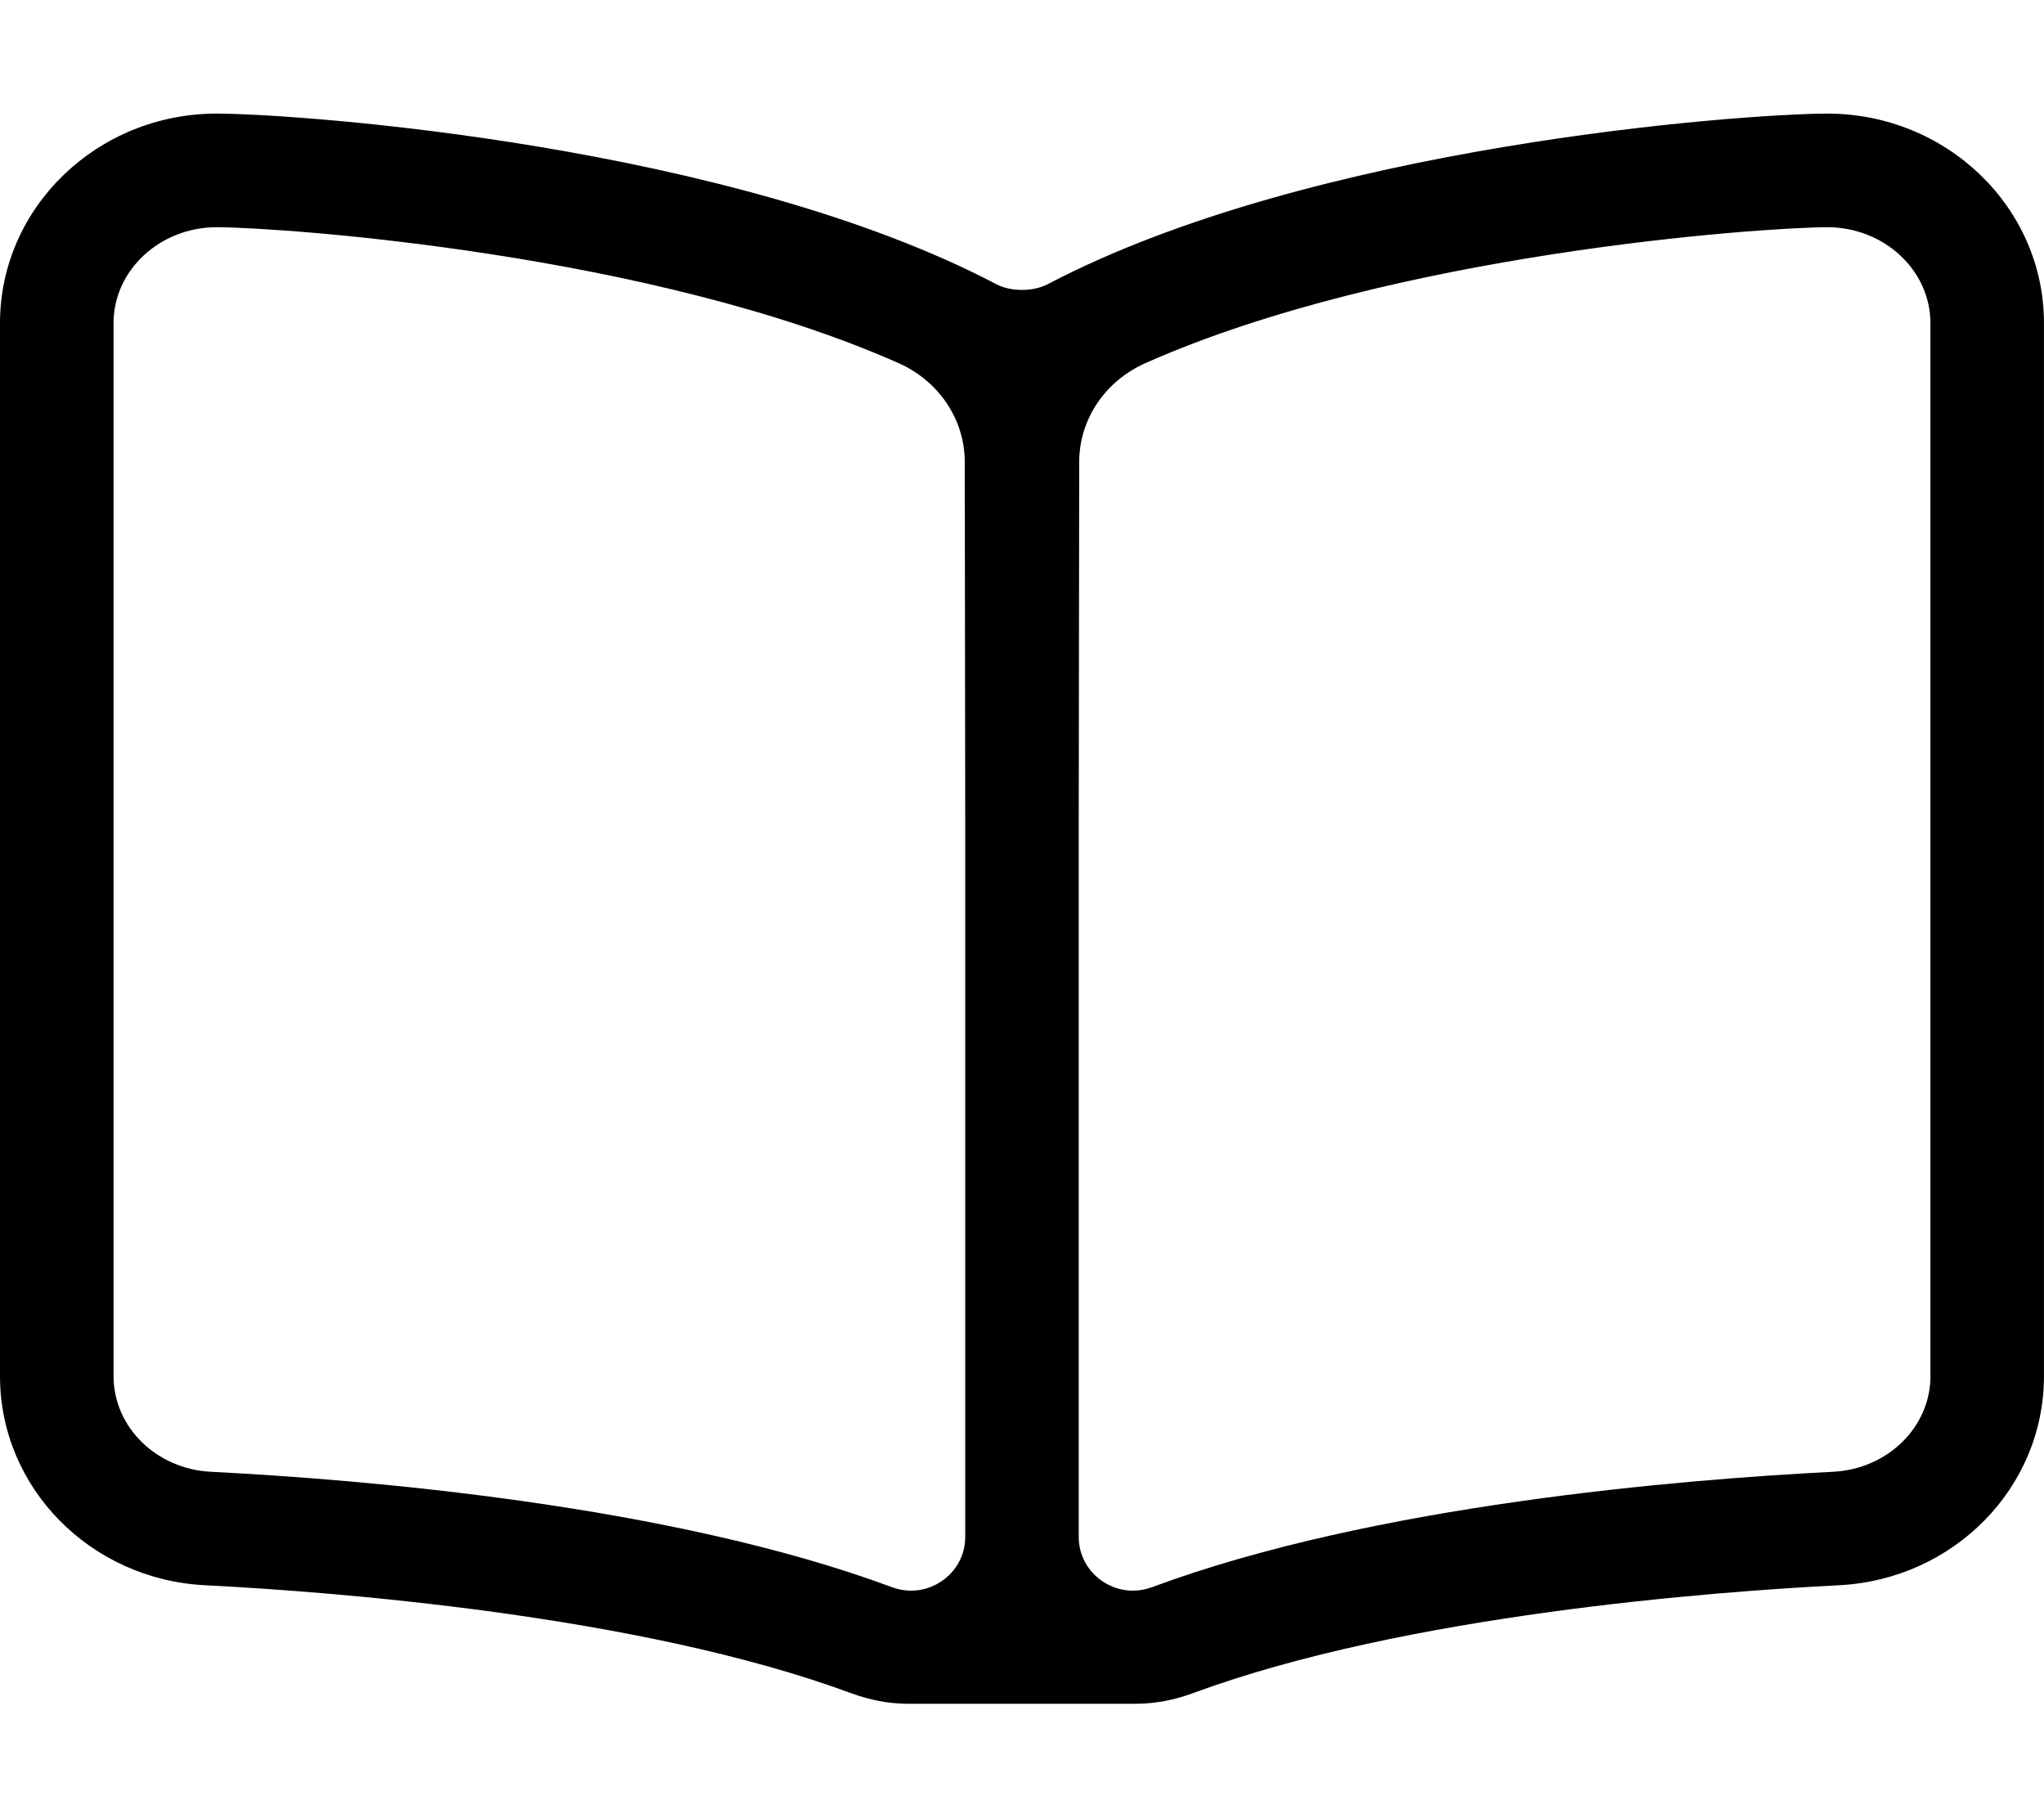
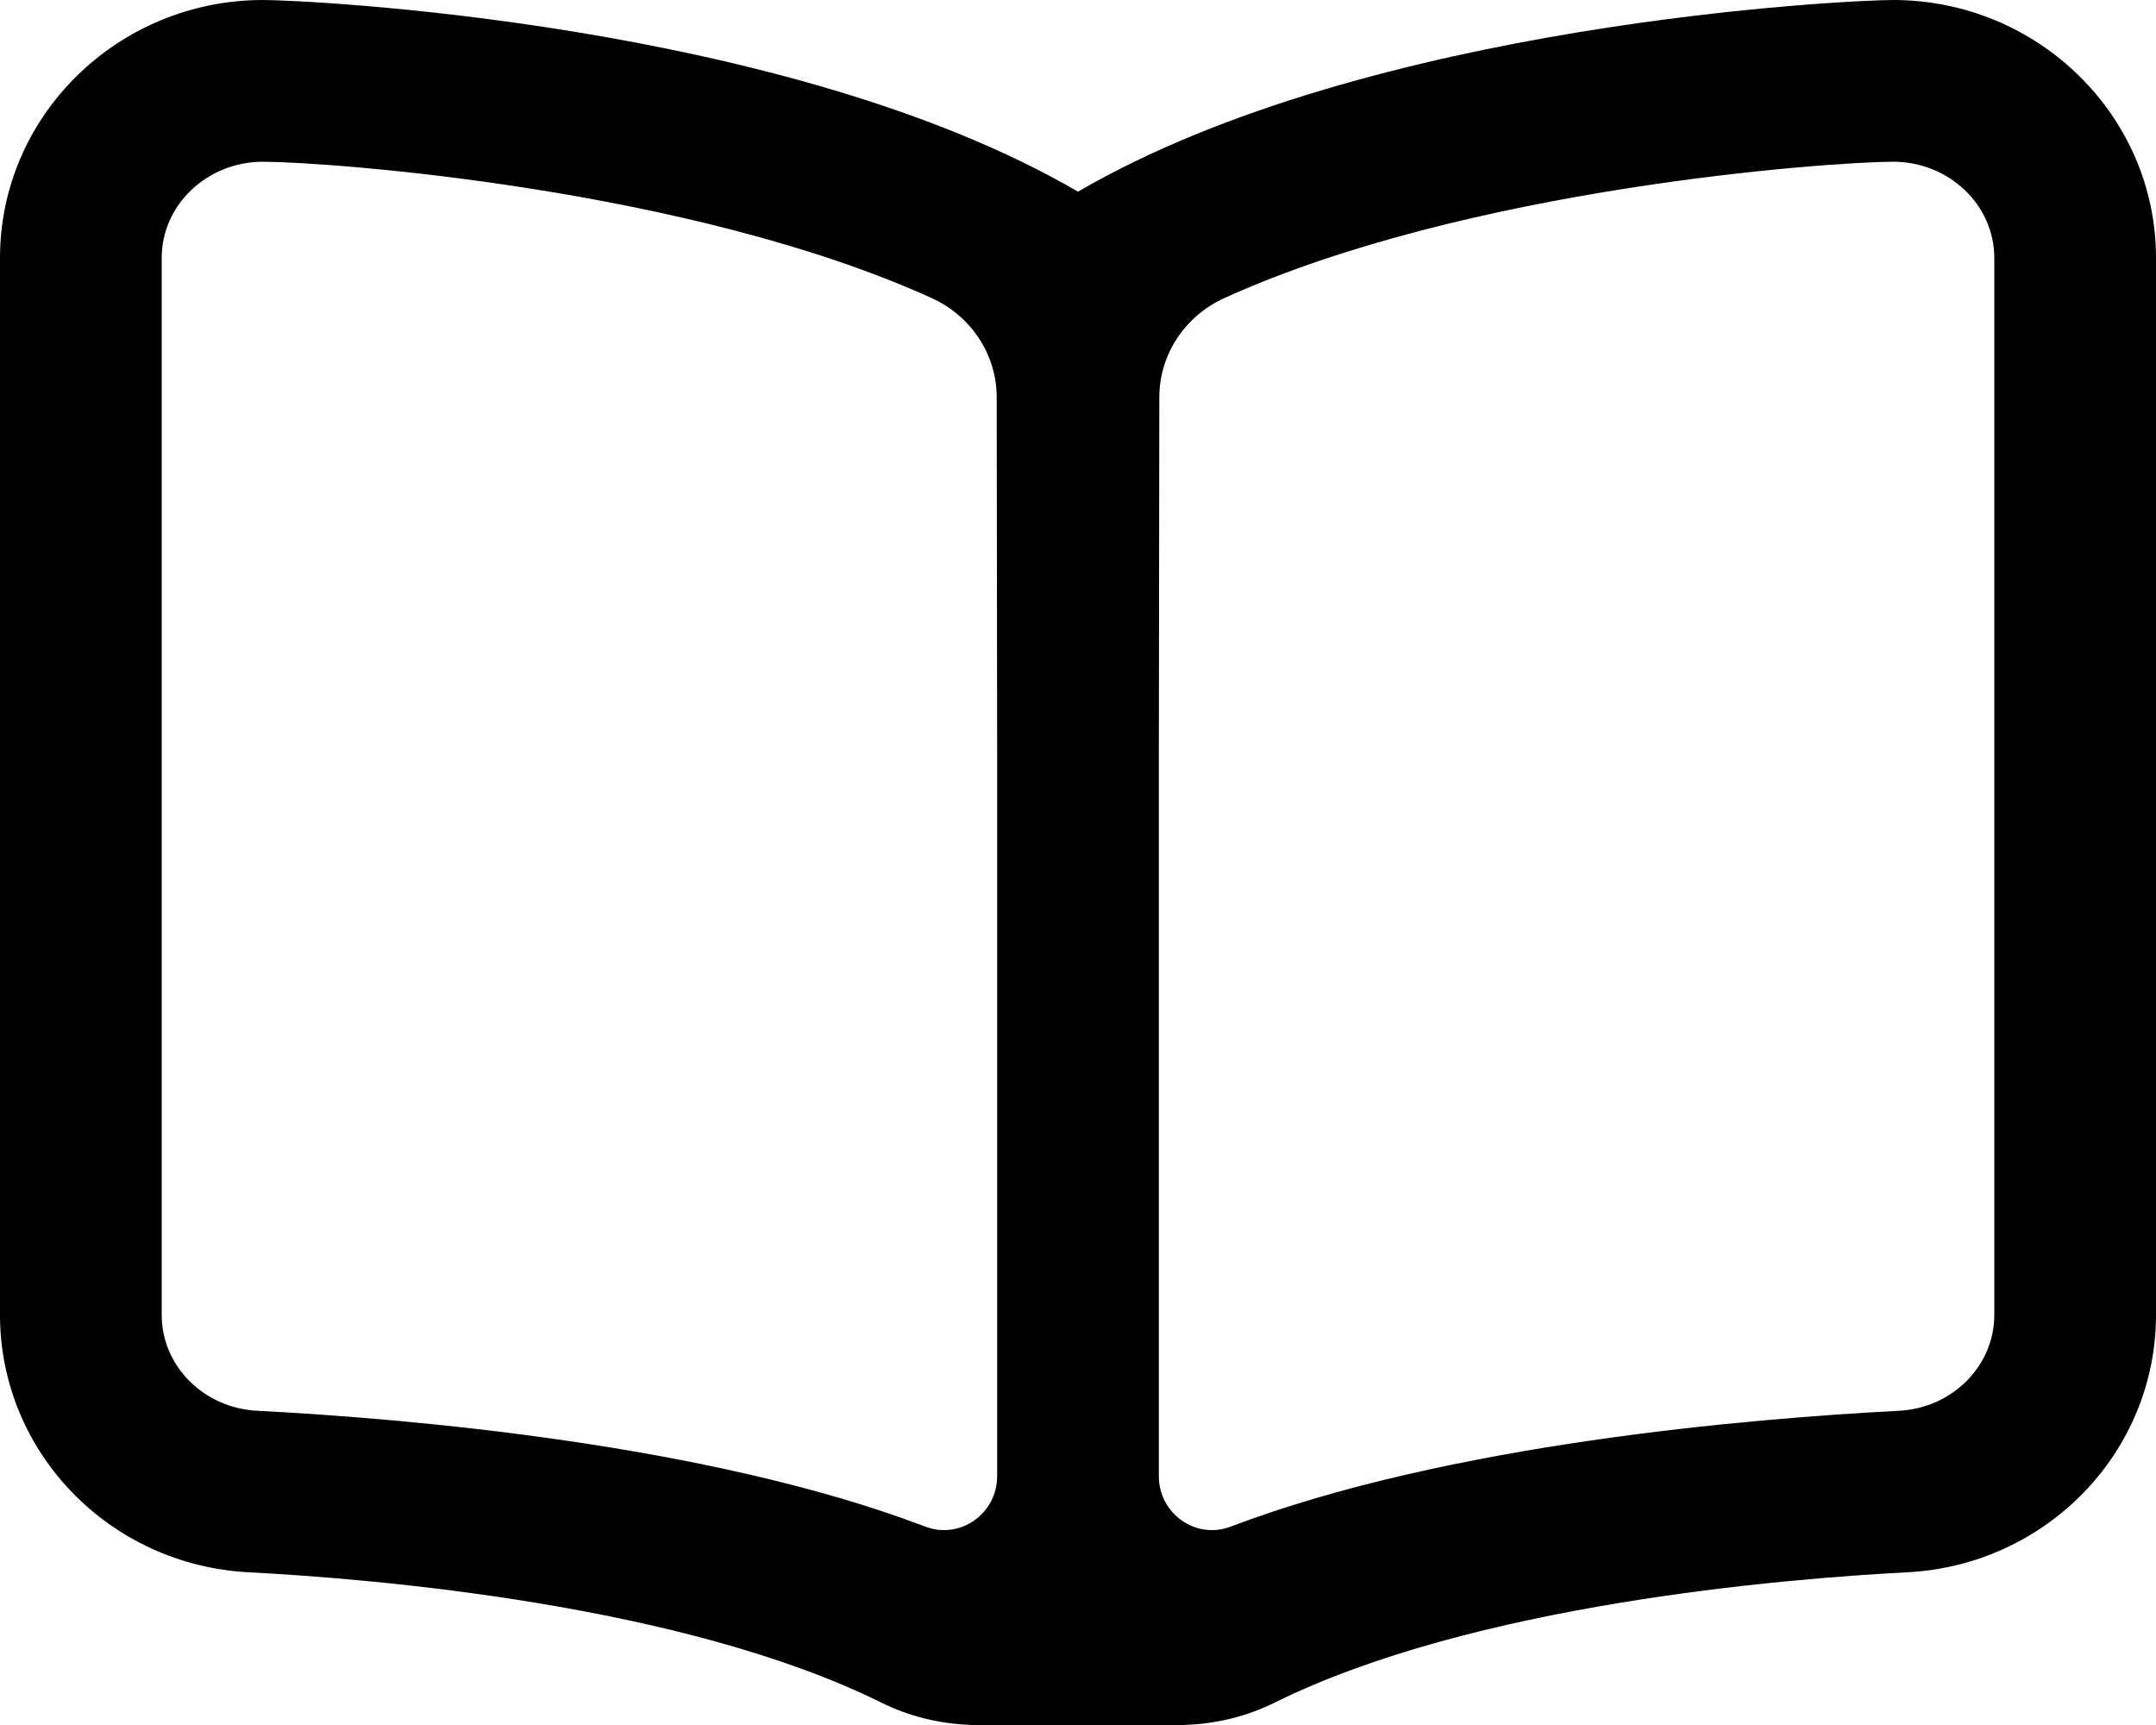
- <svg xmlns="http://www.w3.org/2000/svg" aria-hidden="true" focusable="false" data-prefix="fal" data-icon="book-open" role="img" viewBox="0 0 576 512" class="svg-inline--fa fa-book-open fa-w-18 fa-9x">
-   <path fill="currentColor" d="M514.91 32h-.16c-24.08.12-144.75 8.83-219.56 48.09-4.05 2.12-10.33 2.12-14.38 0C205.99 40.83 85.32 32.12 61.25 32h-.16C27.4 32 0 58.47 0 91.01v296.7c0 31.41 25.41 57.28 57.85 58.9 34.77 1.76 122.03 8.26 181.89 30.37 5.27 1.95 10.64 3.02 16.25 3.02h64c5.62 0 10.99-1.08 16.26-3.02 59.87-22.11 147.12-28.61 181.92-30.37 32.41-1.62 57.82-27.48 57.82-58.89V91.01C576 58.47 548.6 32 514.91 32zM272 433c0 8.61-7.14 15.13-15.26 15.13-1.77 0-3.59-.31-5.39-.98-62.45-23.21-148.99-30.33-191.91-32.51-15.39-.77-27.44-12.6-27.44-26.93V91.01c0-14.89 13.06-27 29.09-27 19.28.1 122.46 7.38 192.12 38.29 11.26 5 18.64 15.75 18.66 27.84l.13 100.32V433zm272-45.29c0 14.33-12.05 26.16-27.45 26.93-42.92 2.18-129.46 9.3-191.91 32.51-1.8.67-3.62.98-5.39.98-8.11 0-15.26-6.52-15.26-15.13V230.46l.13-100.32c.01-12.09 7.4-22.84 18.66-27.84 69.66-30.91 172.84-38.19 192.12-38.29 16.03 0 29.09 12.11 29.09 27v296.7z" class="" />
+ <svg xmlns="http://www.w3.org/2000/svg" aria-hidden="true" focusable="false" data-prefix="far" data-icon="book-open" role="img" viewBox="0 0 640 512" class="svg-inline--fa fa-book-open fa-w-20 fa-7x">
+   <path fill="currentColor" d="M561.91 0C549.44 0 406.51 6.49 320 56.89 233.49 6.49 90.56 0 78.09 0 35.03 0 0 34.34 0 76.55v313.72c0 40.73 32.47 74.3 73.92 76.41 36.78 1.91 128.81 9.5 187.73 38.69 8.19 4.05 17.25 6.29 26.34 6.58v.05h64.02v-.05c9.09-.29 18.15-2.53 26.34-6.58 58.92-29.19 150.95-36.78 187.73-38.69C607.53 464.57 640 431 640 390.27V76.55C640 34.34 604.97 0 561.91 0zM296 438.15c0 11.09-10.96 18.91-21.33 14.96-64.53-24.54-153.96-32.07-198.31-34.38-15.9-.8-28.36-13.3-28.36-28.46V76.55C48 60.81 61.5 48 78.06 48c19.93.1 126.55 7.81 198.53 40.49 11.63 5.28 19.27 16.66 19.28 29.44L296 224v214.15zm296-47.88c0 15.16-12.46 27.66-28.36 28.47-44.35 2.3-133.78 9.83-198.31 34.38-10.37 3.94-21.33-3.87-21.33-14.96V224l.14-106.08c.02-12.78 7.65-24.15 19.28-29.44C435.4 55.81 542.02 48.1 561.94 48 578.5 48 592 60.81 592 76.55v313.72z" class="" />
</svg>
